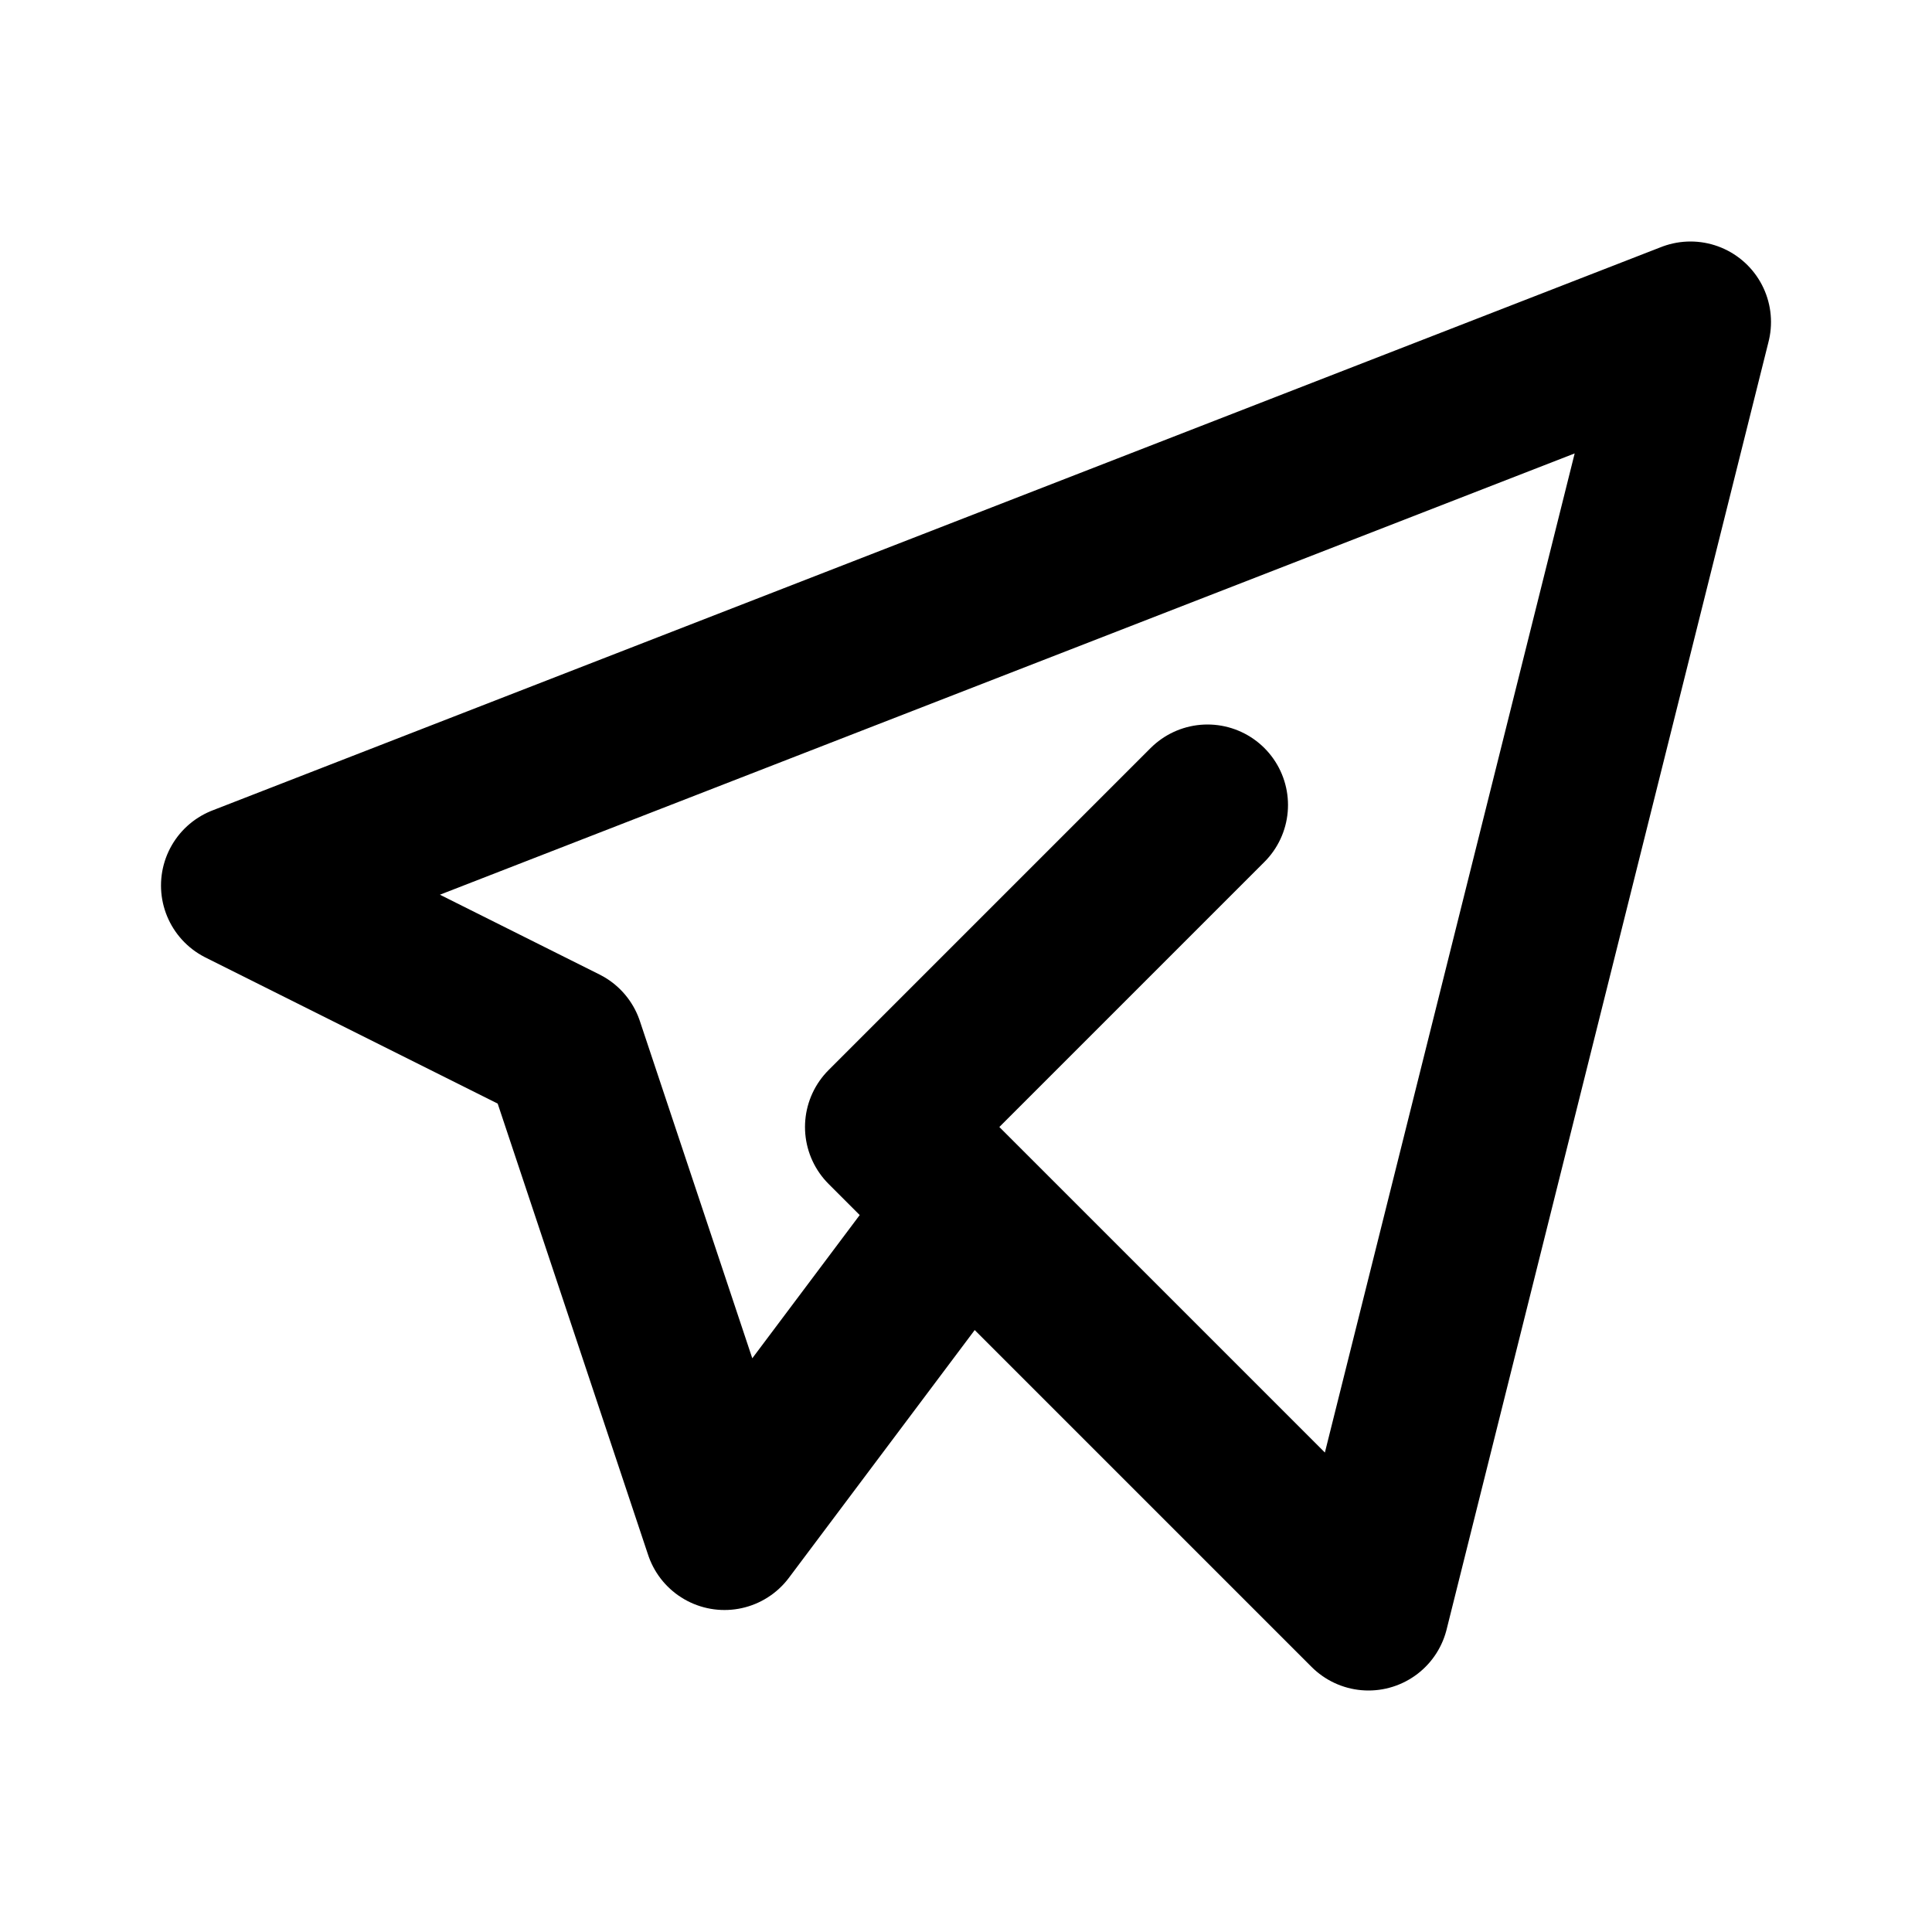
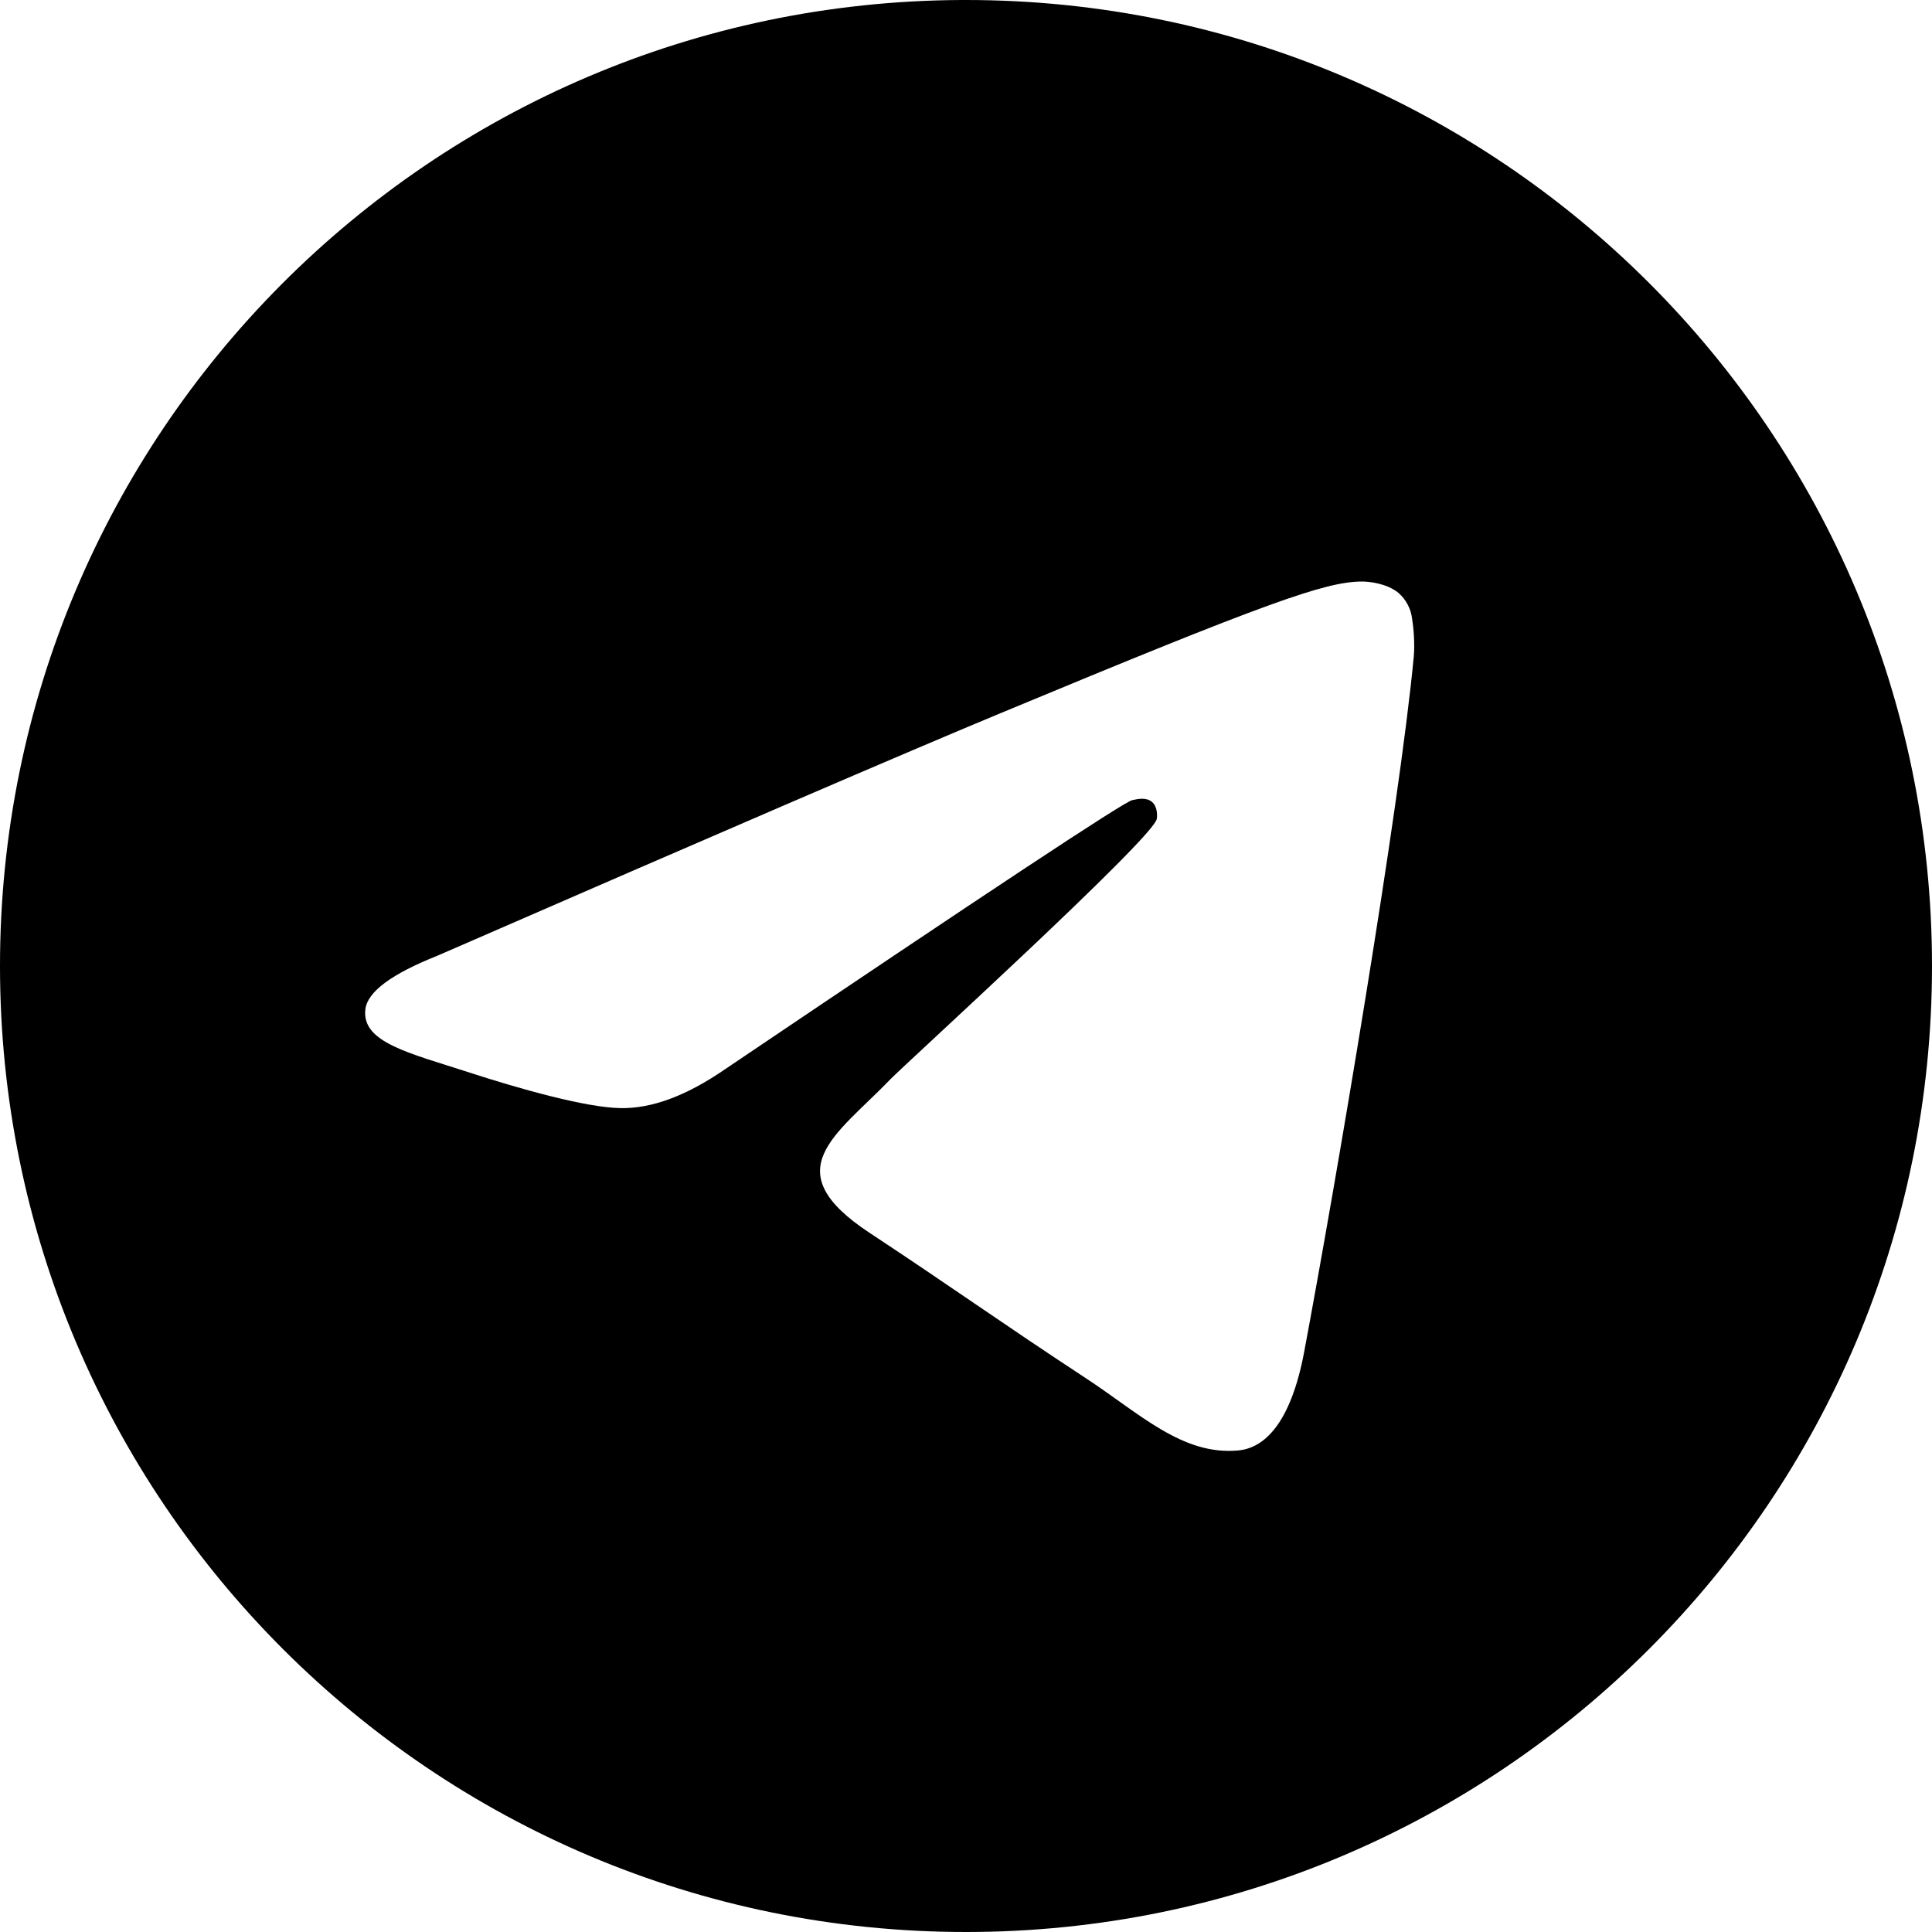
- <svg xmlns="http://www.w3.org/2000/svg" width="24" height="24" viewBox="0 0 24 24" fill="none" stroke="currentColor" stroke-width="2" stroke-linecap="round" stroke-linejoin="round">
-   <path d="M15 10l-4 4l6 6l4 -16l-18 7l4 2l2 6l3 -4" />
+ <svg xmlns="http://www.w3.org/2000/svg" role="img" viewBox="0 0 24 24">
+   <path d="M11.944 0A12 12 0 0 0 0 12a12 12 0 0 0 12 12 12 12 0 0 0 12-12A12 12 0 0 0 12 0a12 12 0 0 0-.056 0zm4.962 7.224c.1-.002.321.023.465.14a.506.506 0 0 1 .171.325c.016.093.036.306.02.472-.18 1.898-.962 6.502-1.36 8.627-.168.9-.499 1.201-.82 1.23-.696.065-1.225-.46-1.9-.902-1.056-.693-1.653-1.124-2.678-1.8-1.185-.78-.417-1.21.258-1.91.177-.184 3.247-2.977 3.307-3.23.007-.032.014-.15-.056-.212s-.174-.041-.249-.024c-.106.024-1.793 1.14-5.061 3.345-.48.33-.913.49-1.302.48-.428-.008-1.252-.241-1.865-.44-.752-.245-1.349-.374-1.297-.789.027-.216.325-.437.893-.663 3.498-1.524 5.83-2.529 6.998-3.014 3.332-1.386 4.025-1.627 4.476-1.635z" />
</svg>
